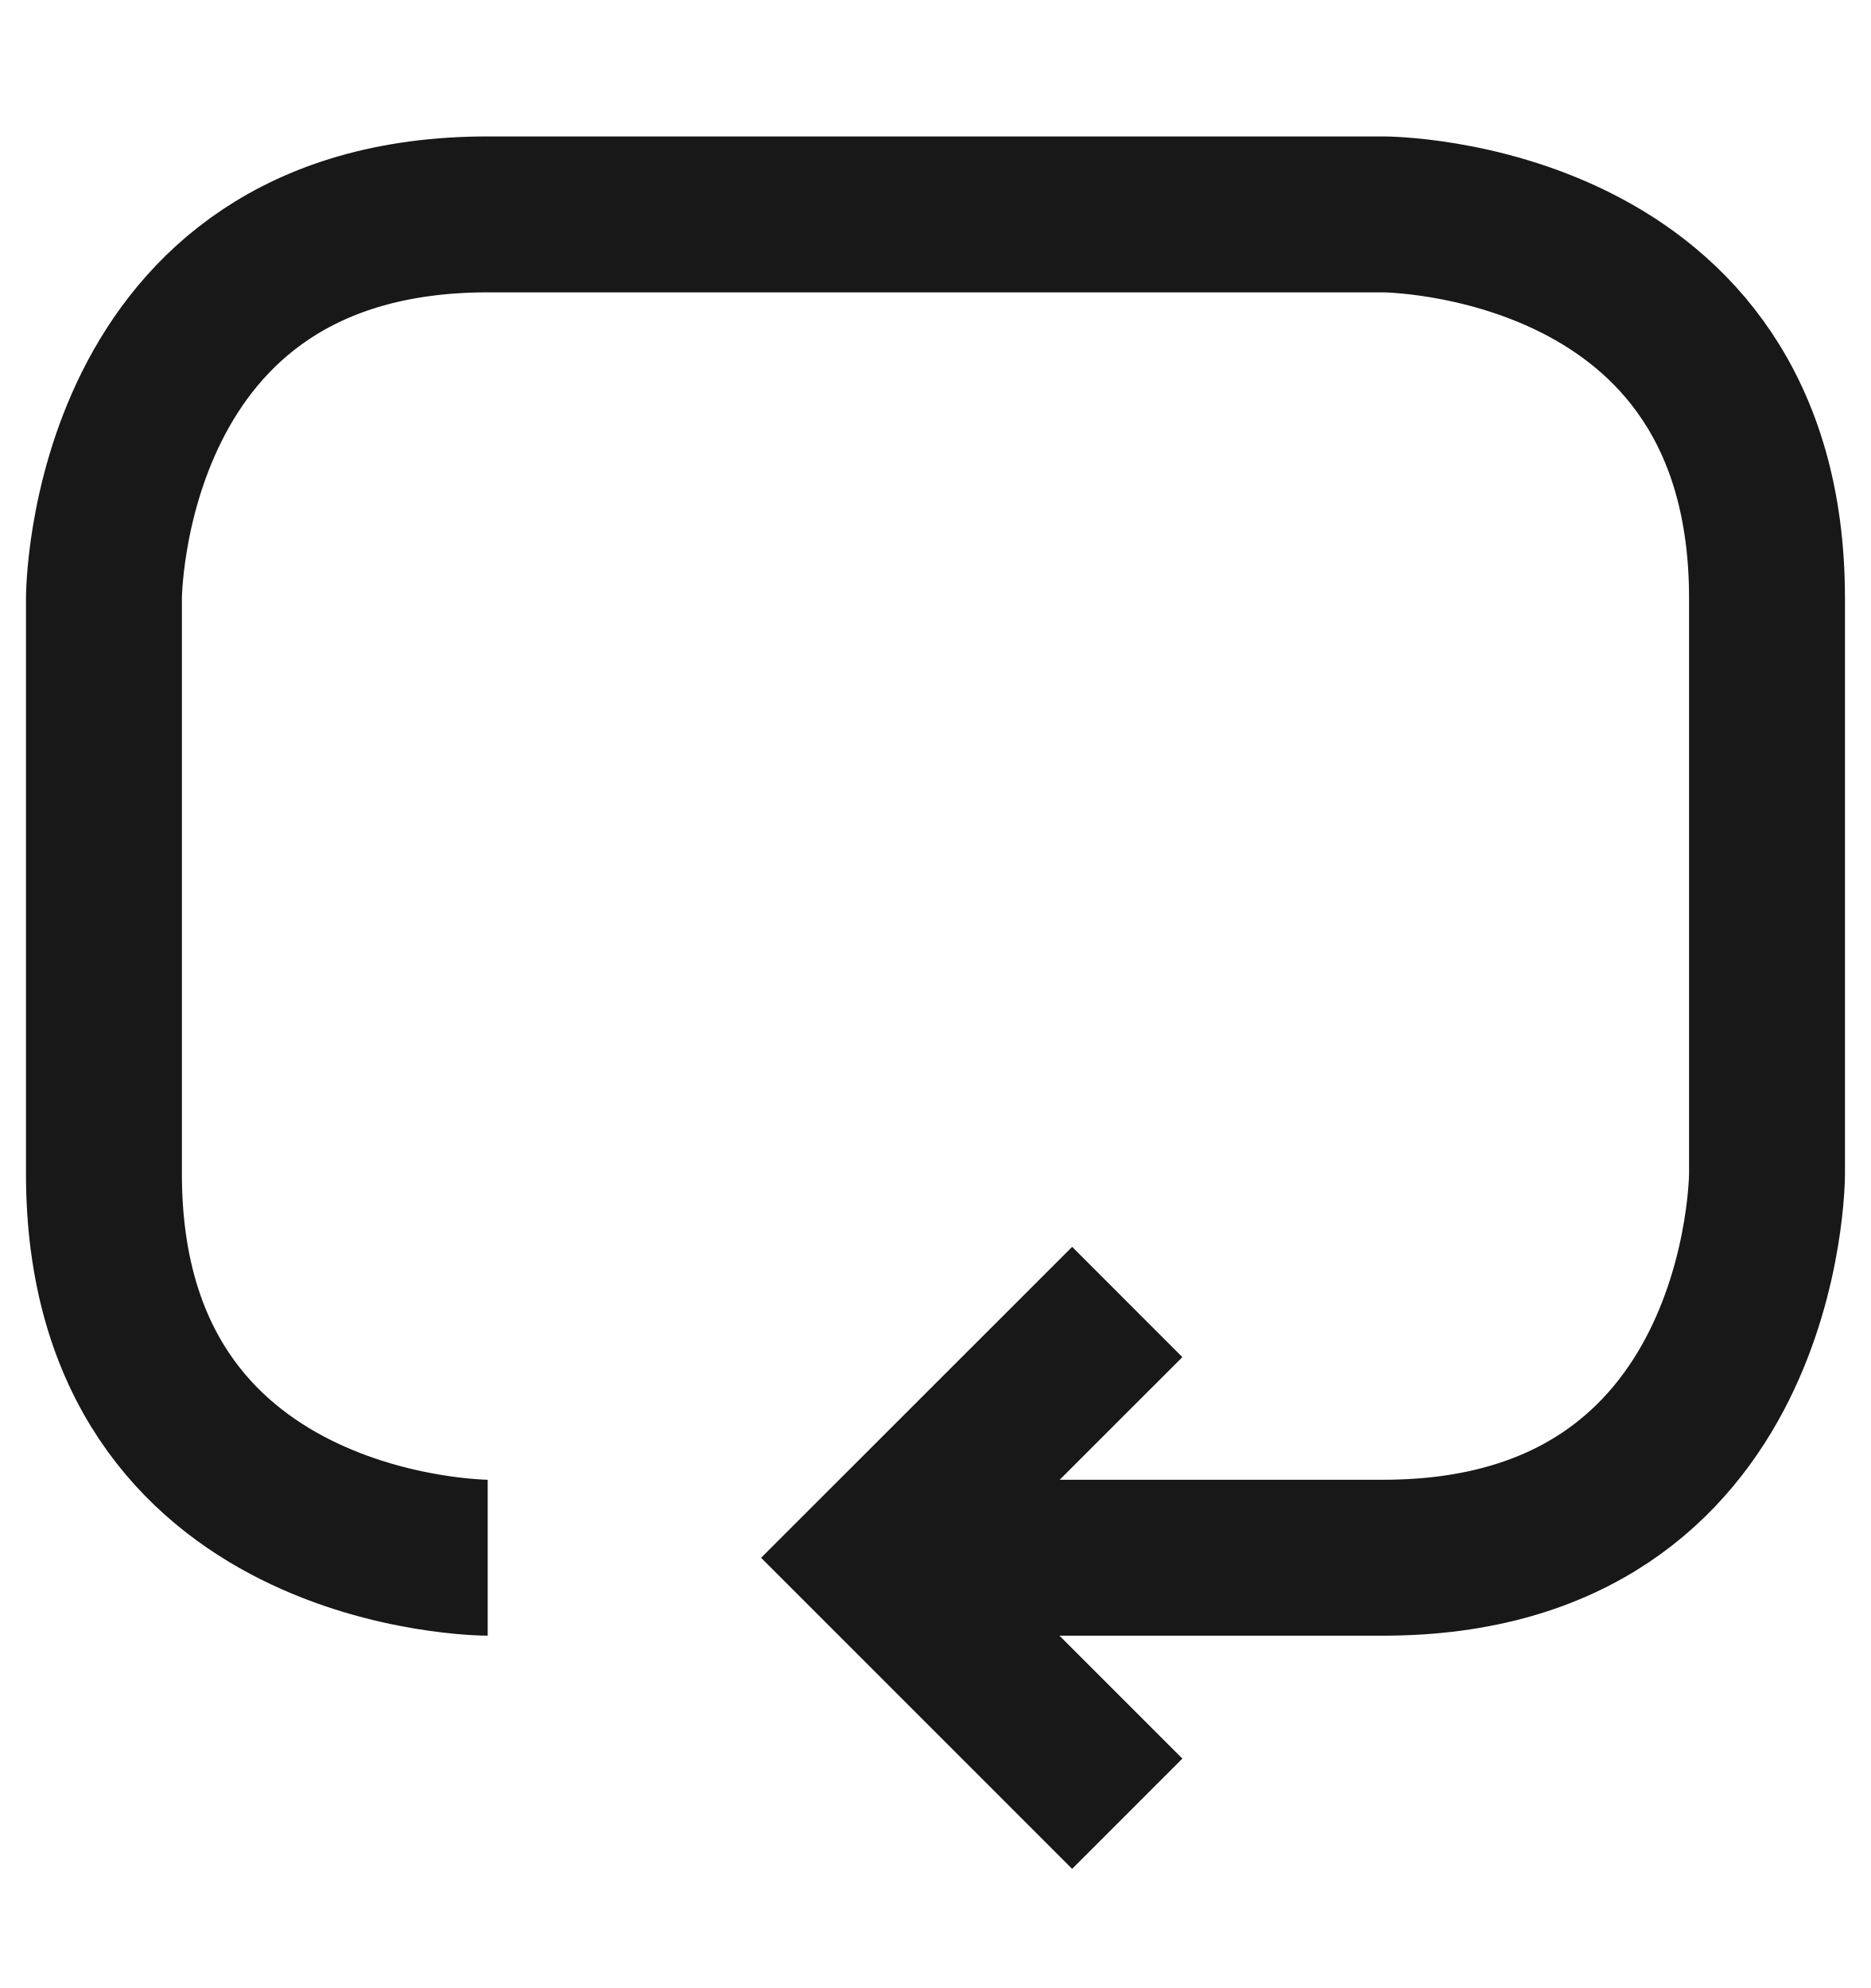
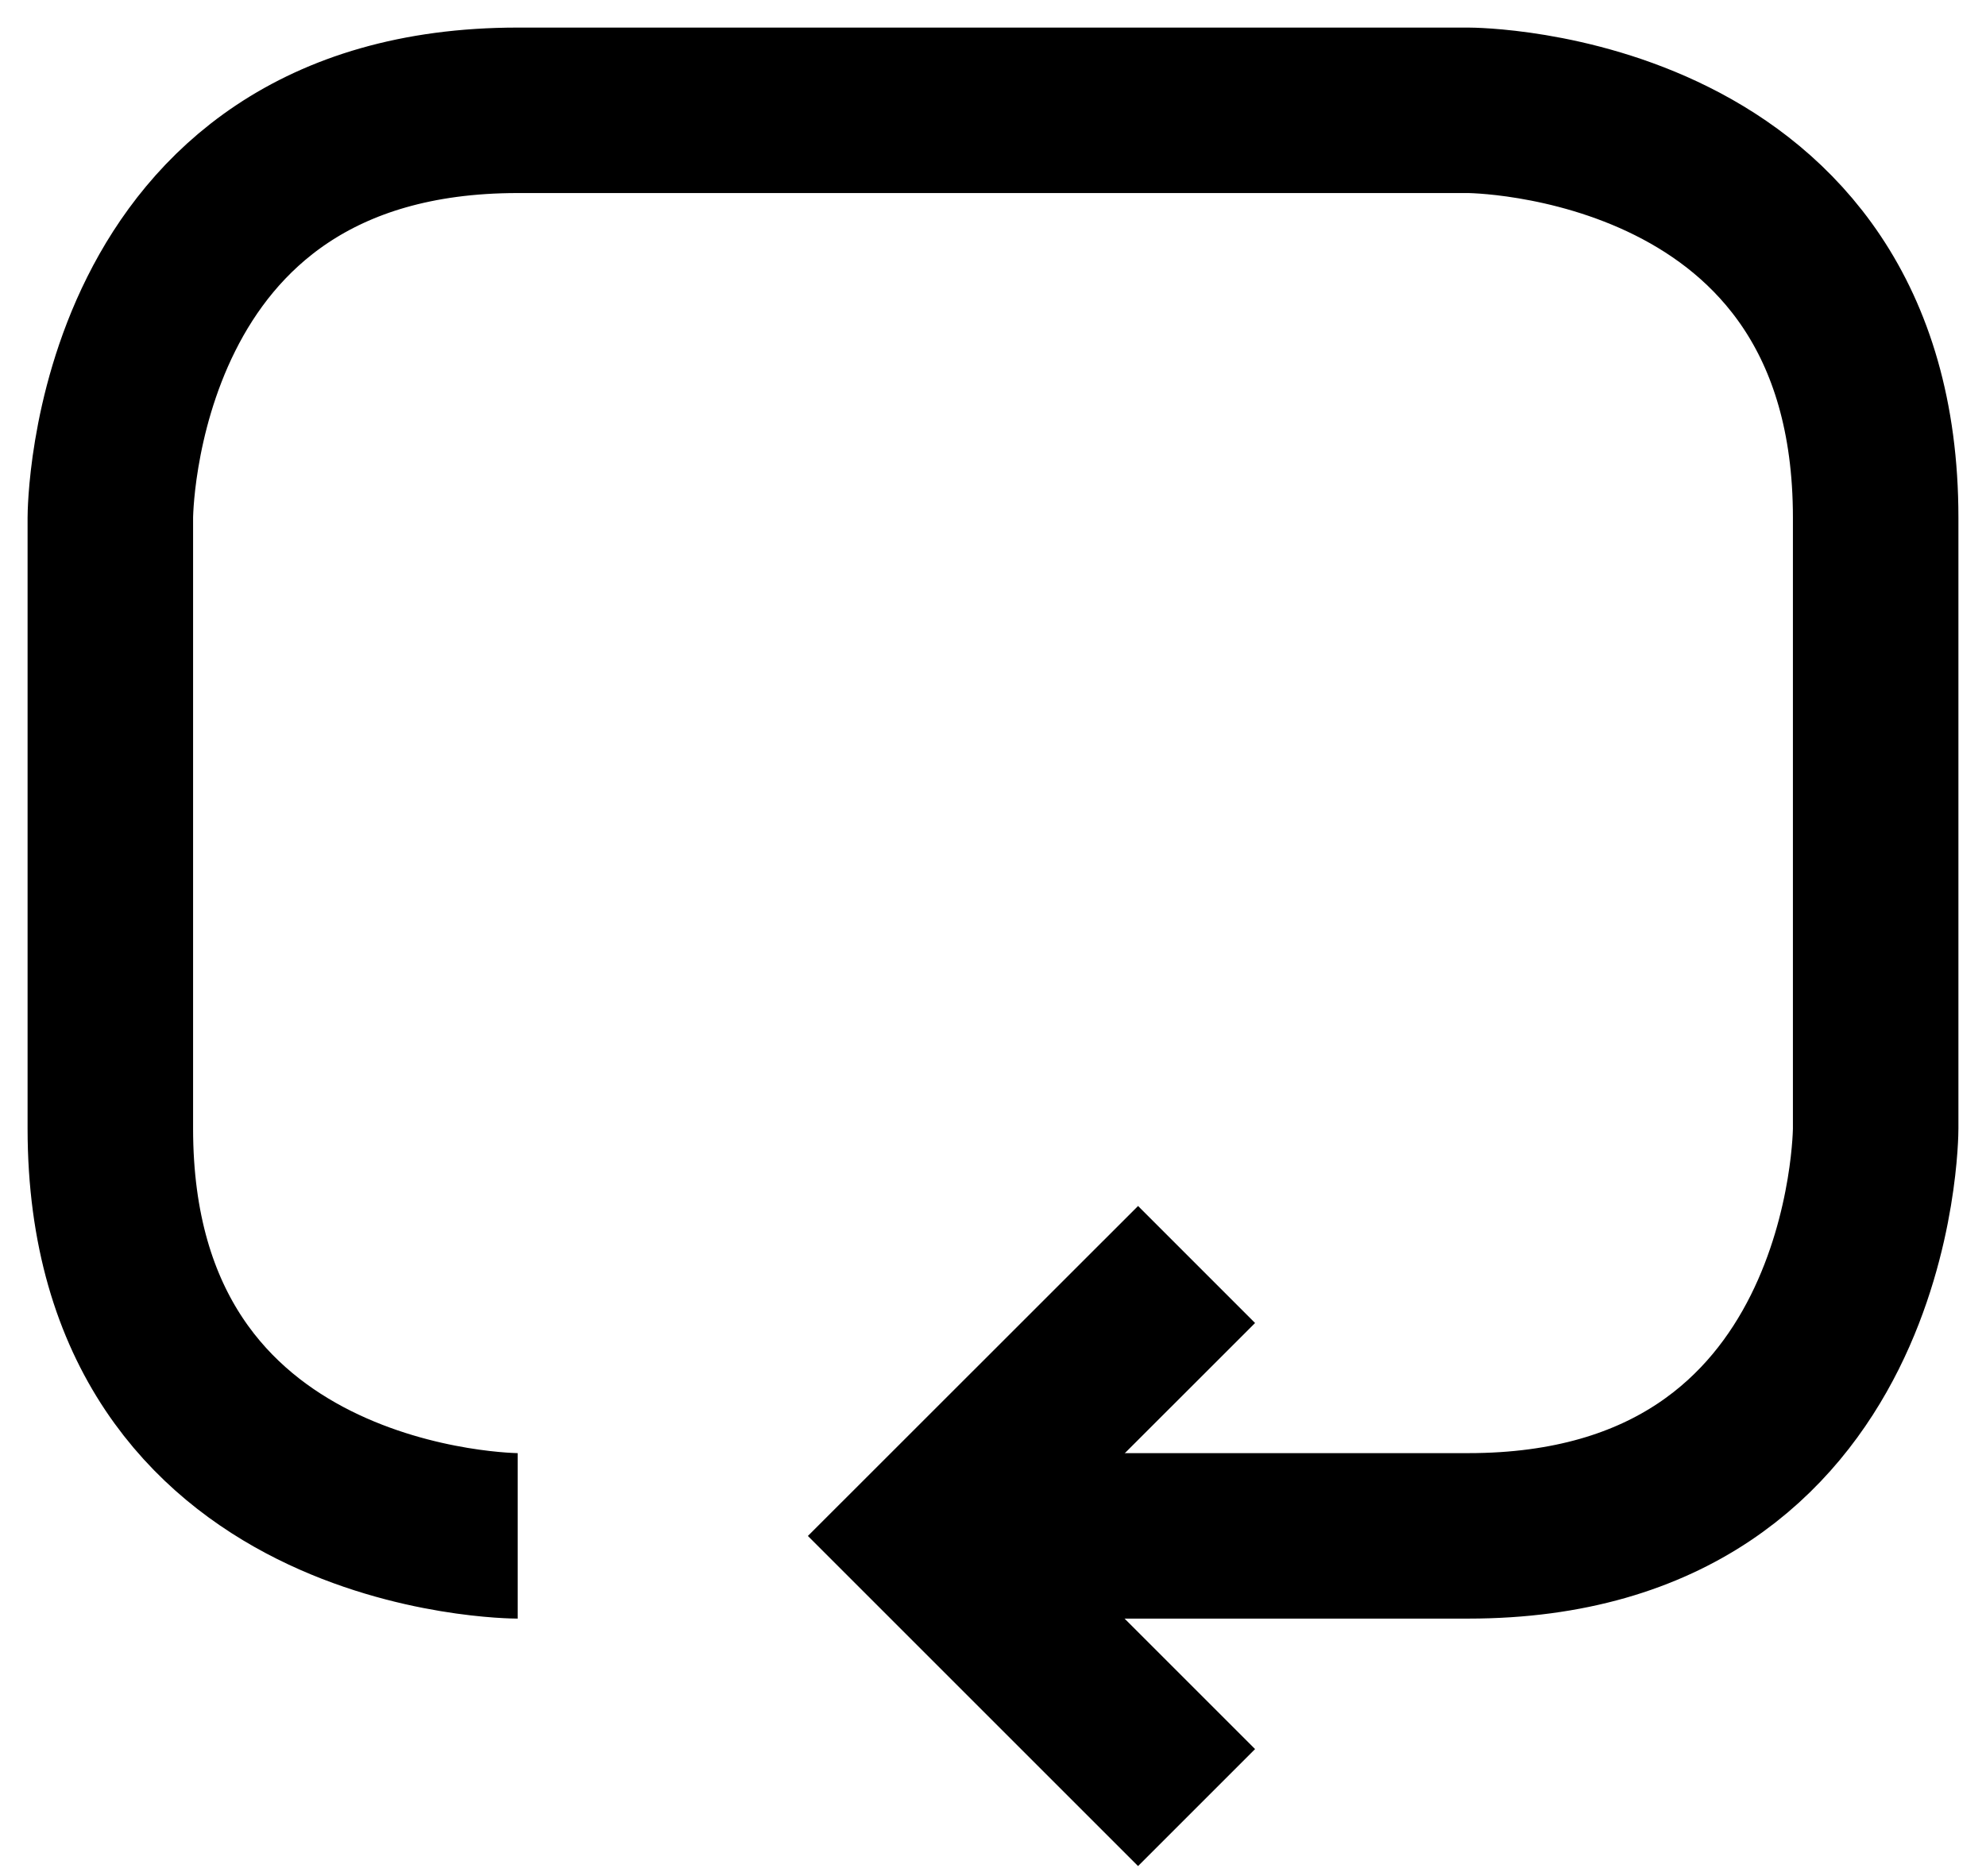
- <svg xmlns="http://www.w3.org/2000/svg" width="16" height="17" viewBox="0 0 18 17" fill="none">
-   <path d="M10.845 11.463L8.383 13.924L10.845 16.386" stroke="#181818" stroke-width="1.5" />
-   <path d="M4.692 13.923C4.692 13.923 1 13.923 1 10.231C1 6.785 1 5.103 1 4.692C1 4.692 1 1 4.692 1C7.646 1 11.667 1 13.308 1C13.308 1 17 1 17 4.692C17 8.138 17 9.821 17 10.231C17 10.231 17 13.923 13.308 13.923C9.862 13.923 8.59 13.923 8.385 13.923" stroke="#181818" stroke-width="1.5" />
+ <svg xmlns="http://www.w3.org/2000/svg" viewBox="0 0 18 17" fill="none">
+   <path d="M10.845 11.463L8.383 13.924L10.845 16.386" stroke="currentColor" stroke-width="1.5" />
+   <path d="M4.692 13.923C4.692 13.923 1 13.923 1 10.231C1 6.785 1 5.103 1 4.692C1 4.692 1 1 4.692 1C7.646 1 11.667 1 13.308 1C13.308 1 17 1 17 4.692C17 8.138 17 9.821 17 10.231C17 10.231 17 13.923 13.308 13.923C9.862 13.923 8.59 13.923 8.385 13.923" stroke="currentColor" stroke-width="1.5" />
</svg>
